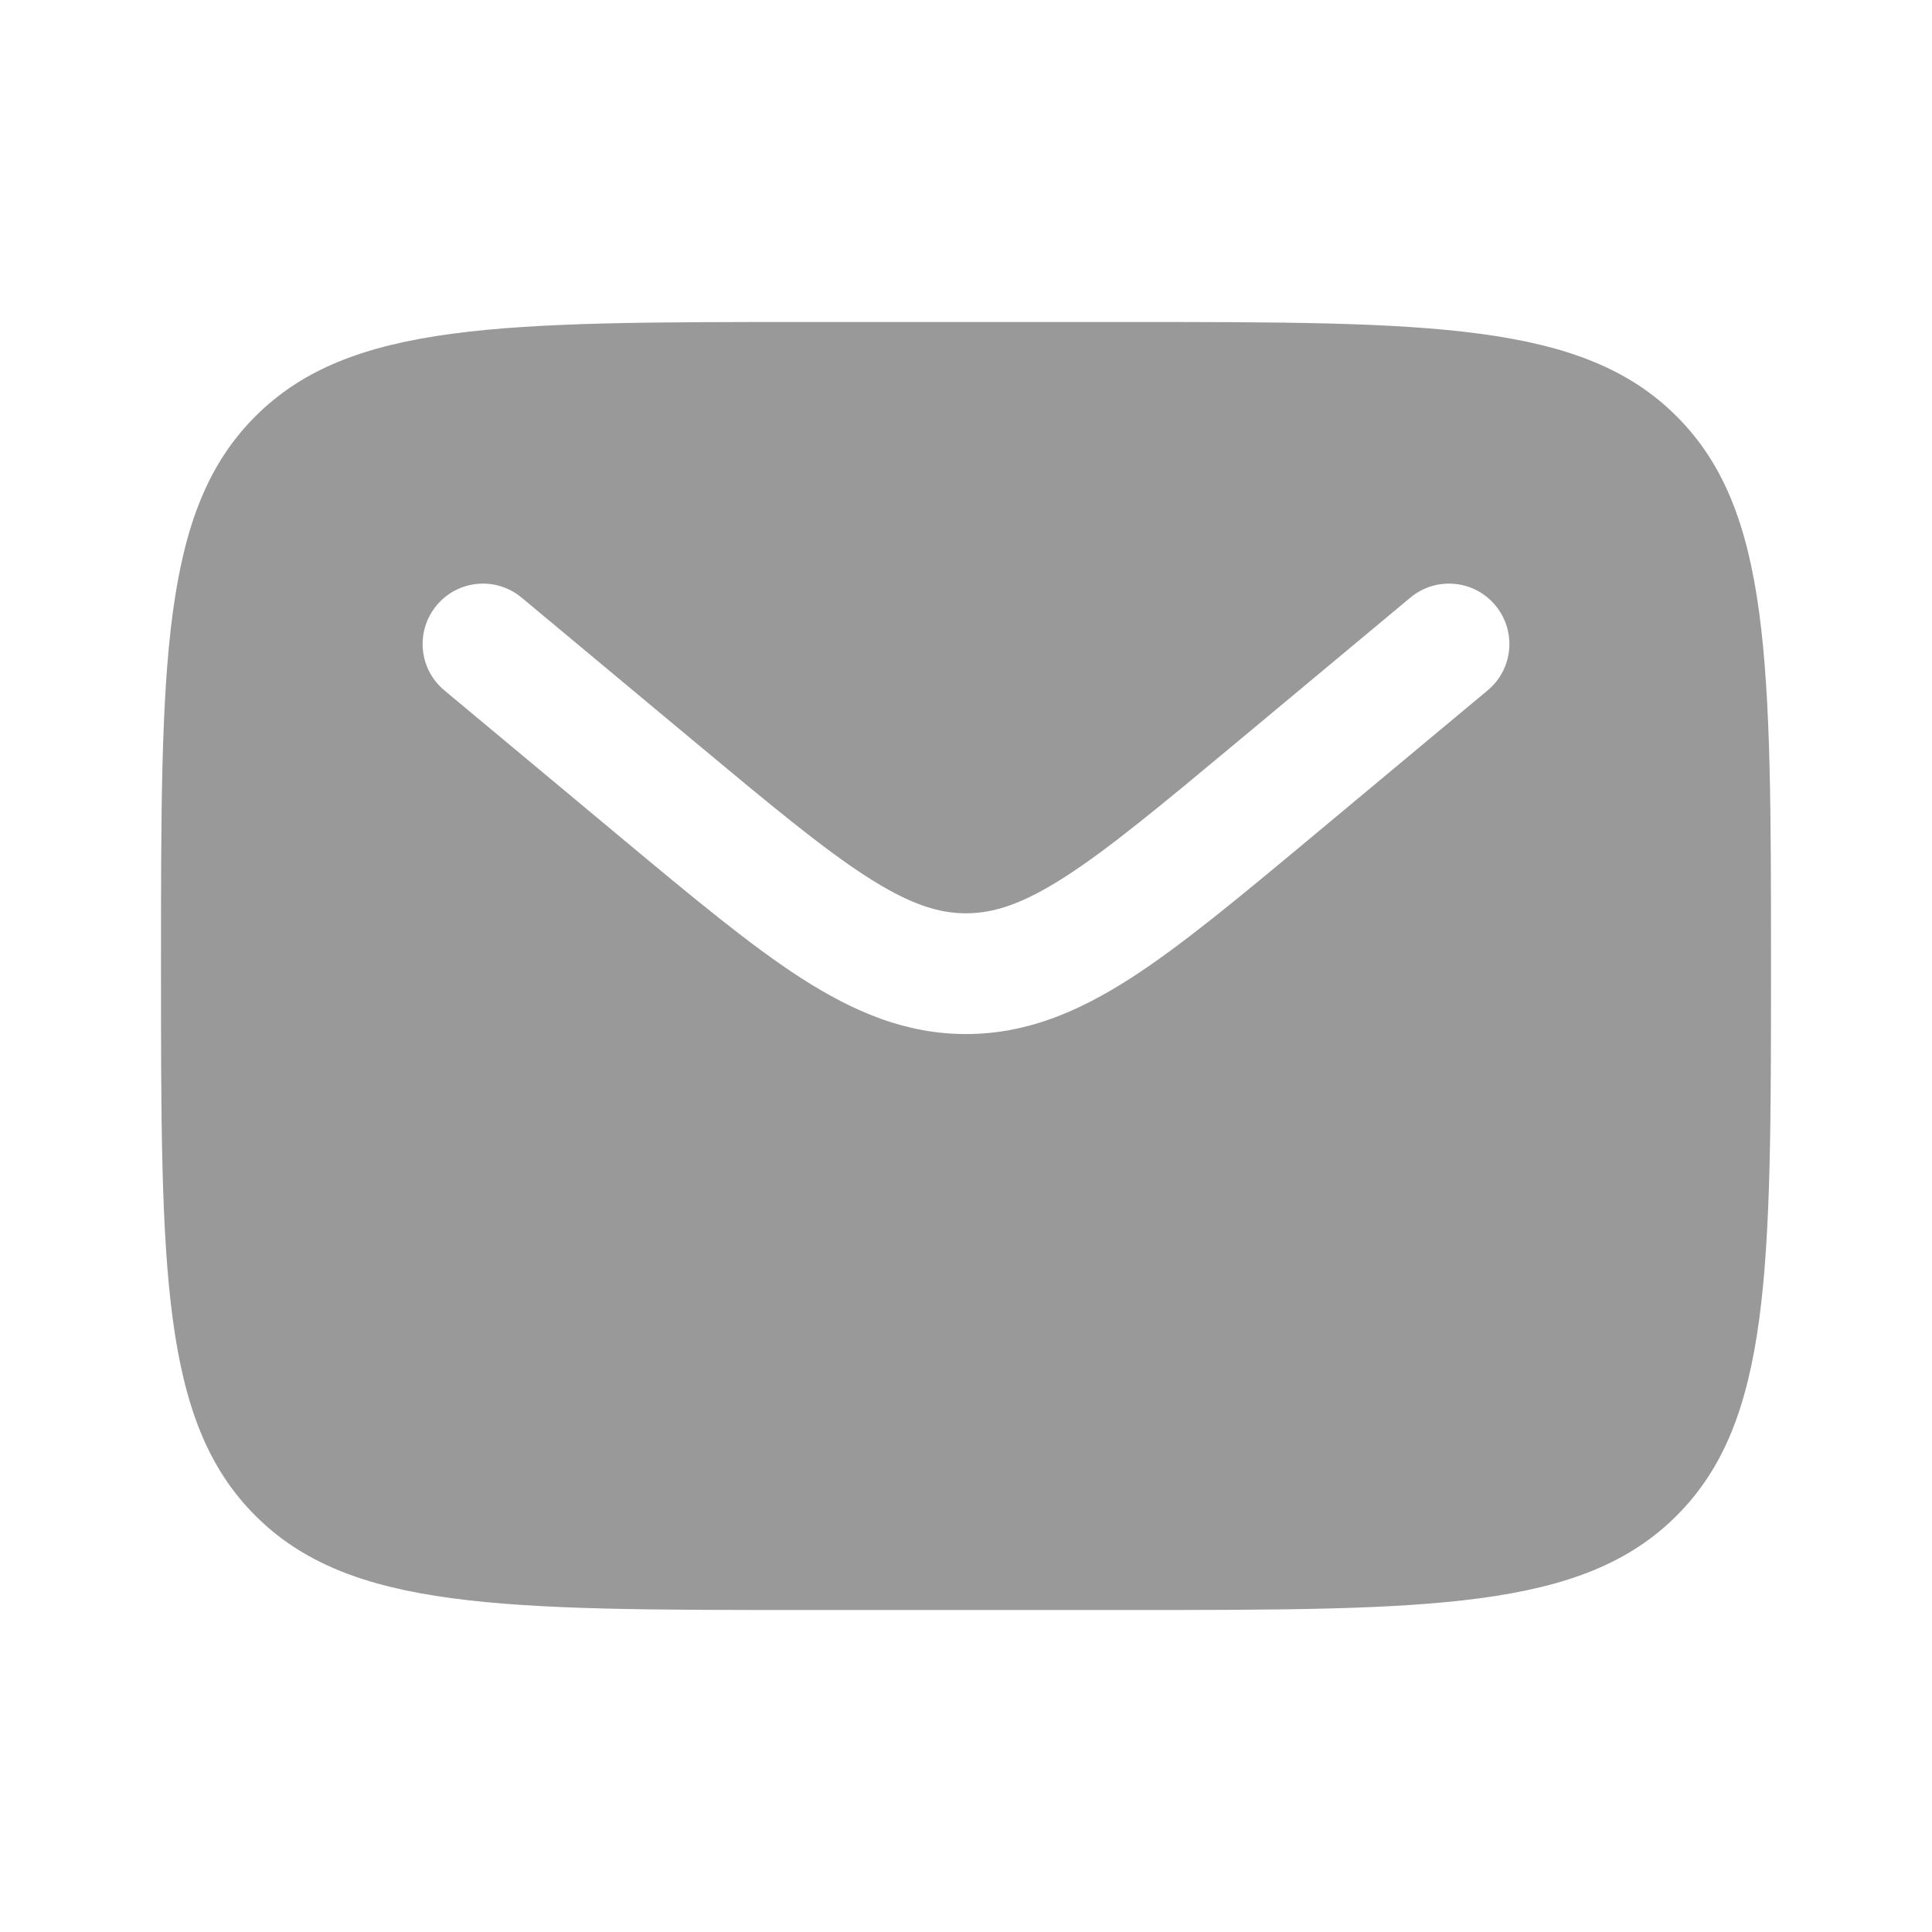
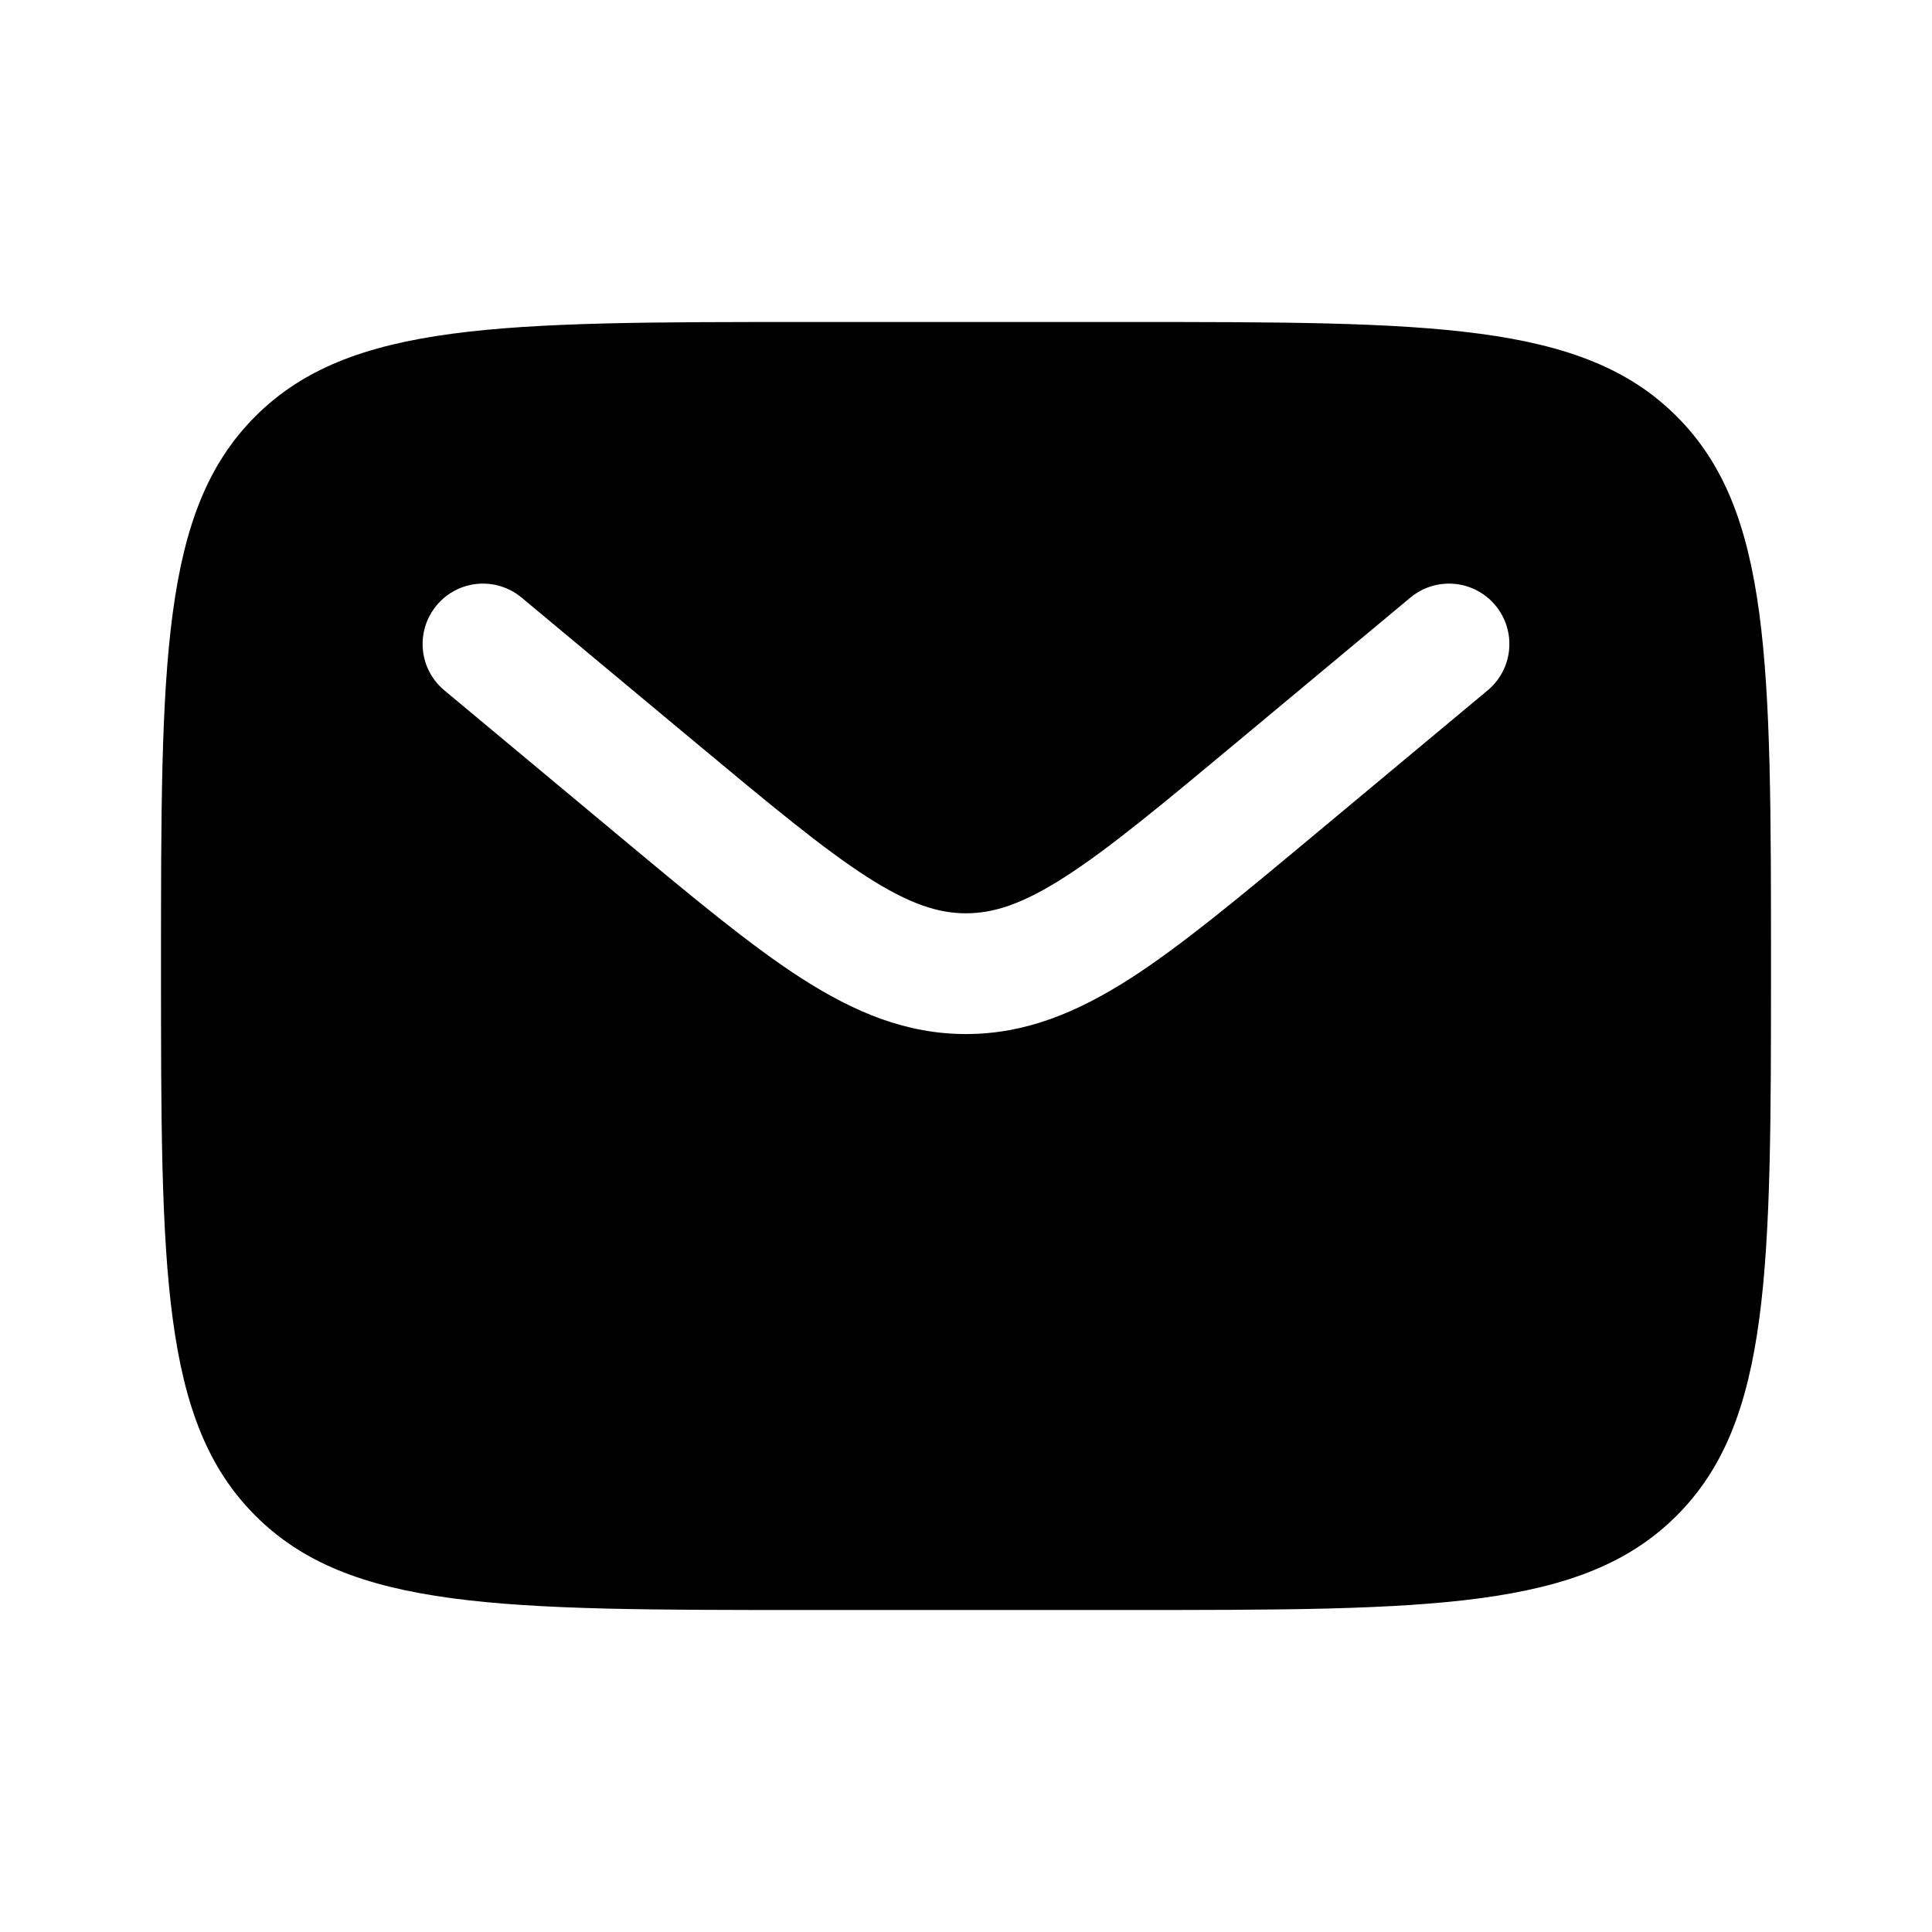
<svg xmlns="http://www.w3.org/2000/svg" viewBox="0 0 18 18" fill="none">
-   <path fill-rule="evenodd" clip-rule="evenodd" d="M2.379 3.879C1.5 4.757 1.5 6.172 1.5 9C1.5 11.828 1.5 13.243 2.379 14.121C3.257 15 4.672 15 7.5 15H10.5C13.328 15 14.743 15 15.621 14.121C16.5 13.243 16.5 11.828 16.5 9C16.5 6.172 16.5 4.757 15.621 3.879C14.743 3 13.328 3 10.5 3H7.5C4.672 3 3.257 3 2.379 3.879ZM13.932 5.64C14.131 5.879 14.099 6.233 13.86 6.432L12.213 7.805C11.548 8.359 11.009 8.808 10.534 9.114C10.038 9.432 9.556 9.634 9 9.634C8.444 9.634 7.962 9.432 7.466 9.114C6.991 8.808 6.452 8.359 5.787 7.805L4.14 6.432C3.901 6.233 3.869 5.879 4.068 5.64C4.267 5.401 4.621 5.369 4.86 5.568L6.479 6.917C7.179 7.5 7.665 7.904 8.075 8.168C8.472 8.423 8.741 8.509 9 8.509C9.259 8.509 9.528 8.423 9.925 8.168C10.335 7.904 10.821 7.5 11.521 6.917L13.14 5.568C13.379 5.369 13.733 5.401 13.932 5.64Z" fill="#999999" />
+   <path fill-rule="evenodd" clip-rule="evenodd" d="M2.379 3.879C1.5 4.757 1.5 6.172 1.5 9C1.5 11.828 1.5 13.243 2.379 14.121C3.257 15 4.672 15 7.5 15H10.5C13.328 15 14.743 15 15.621 14.121C16.5 13.243 16.5 11.828 16.5 9C16.5 6.172 16.5 4.757 15.621 3.879C14.743 3 13.328 3 10.5 3H7.5C4.672 3 3.257 3 2.379 3.879ZM13.932 5.64C14.131 5.879 14.099 6.233 13.86 6.432L12.213 7.805C11.548 8.359 11.009 8.808 10.534 9.114C10.038 9.432 9.556 9.634 9 9.634C8.444 9.634 7.962 9.432 7.466 9.114C6.991 8.808 6.452 8.359 5.787 7.805L4.14 6.432C3.901 6.233 3.869 5.879 4.068 5.64C4.267 5.401 4.621 5.369 4.86 5.568L6.479 6.917C7.179 7.5 7.665 7.904 8.075 8.168C8.472 8.423 8.741 8.509 9 8.509C9.259 8.509 9.528 8.423 9.925 8.168C10.335 7.904 10.821 7.5 11.521 6.917L13.14 5.568C13.379 5.369 13.733 5.401 13.932 5.64Z" fill="currentColor" />
</svg>
